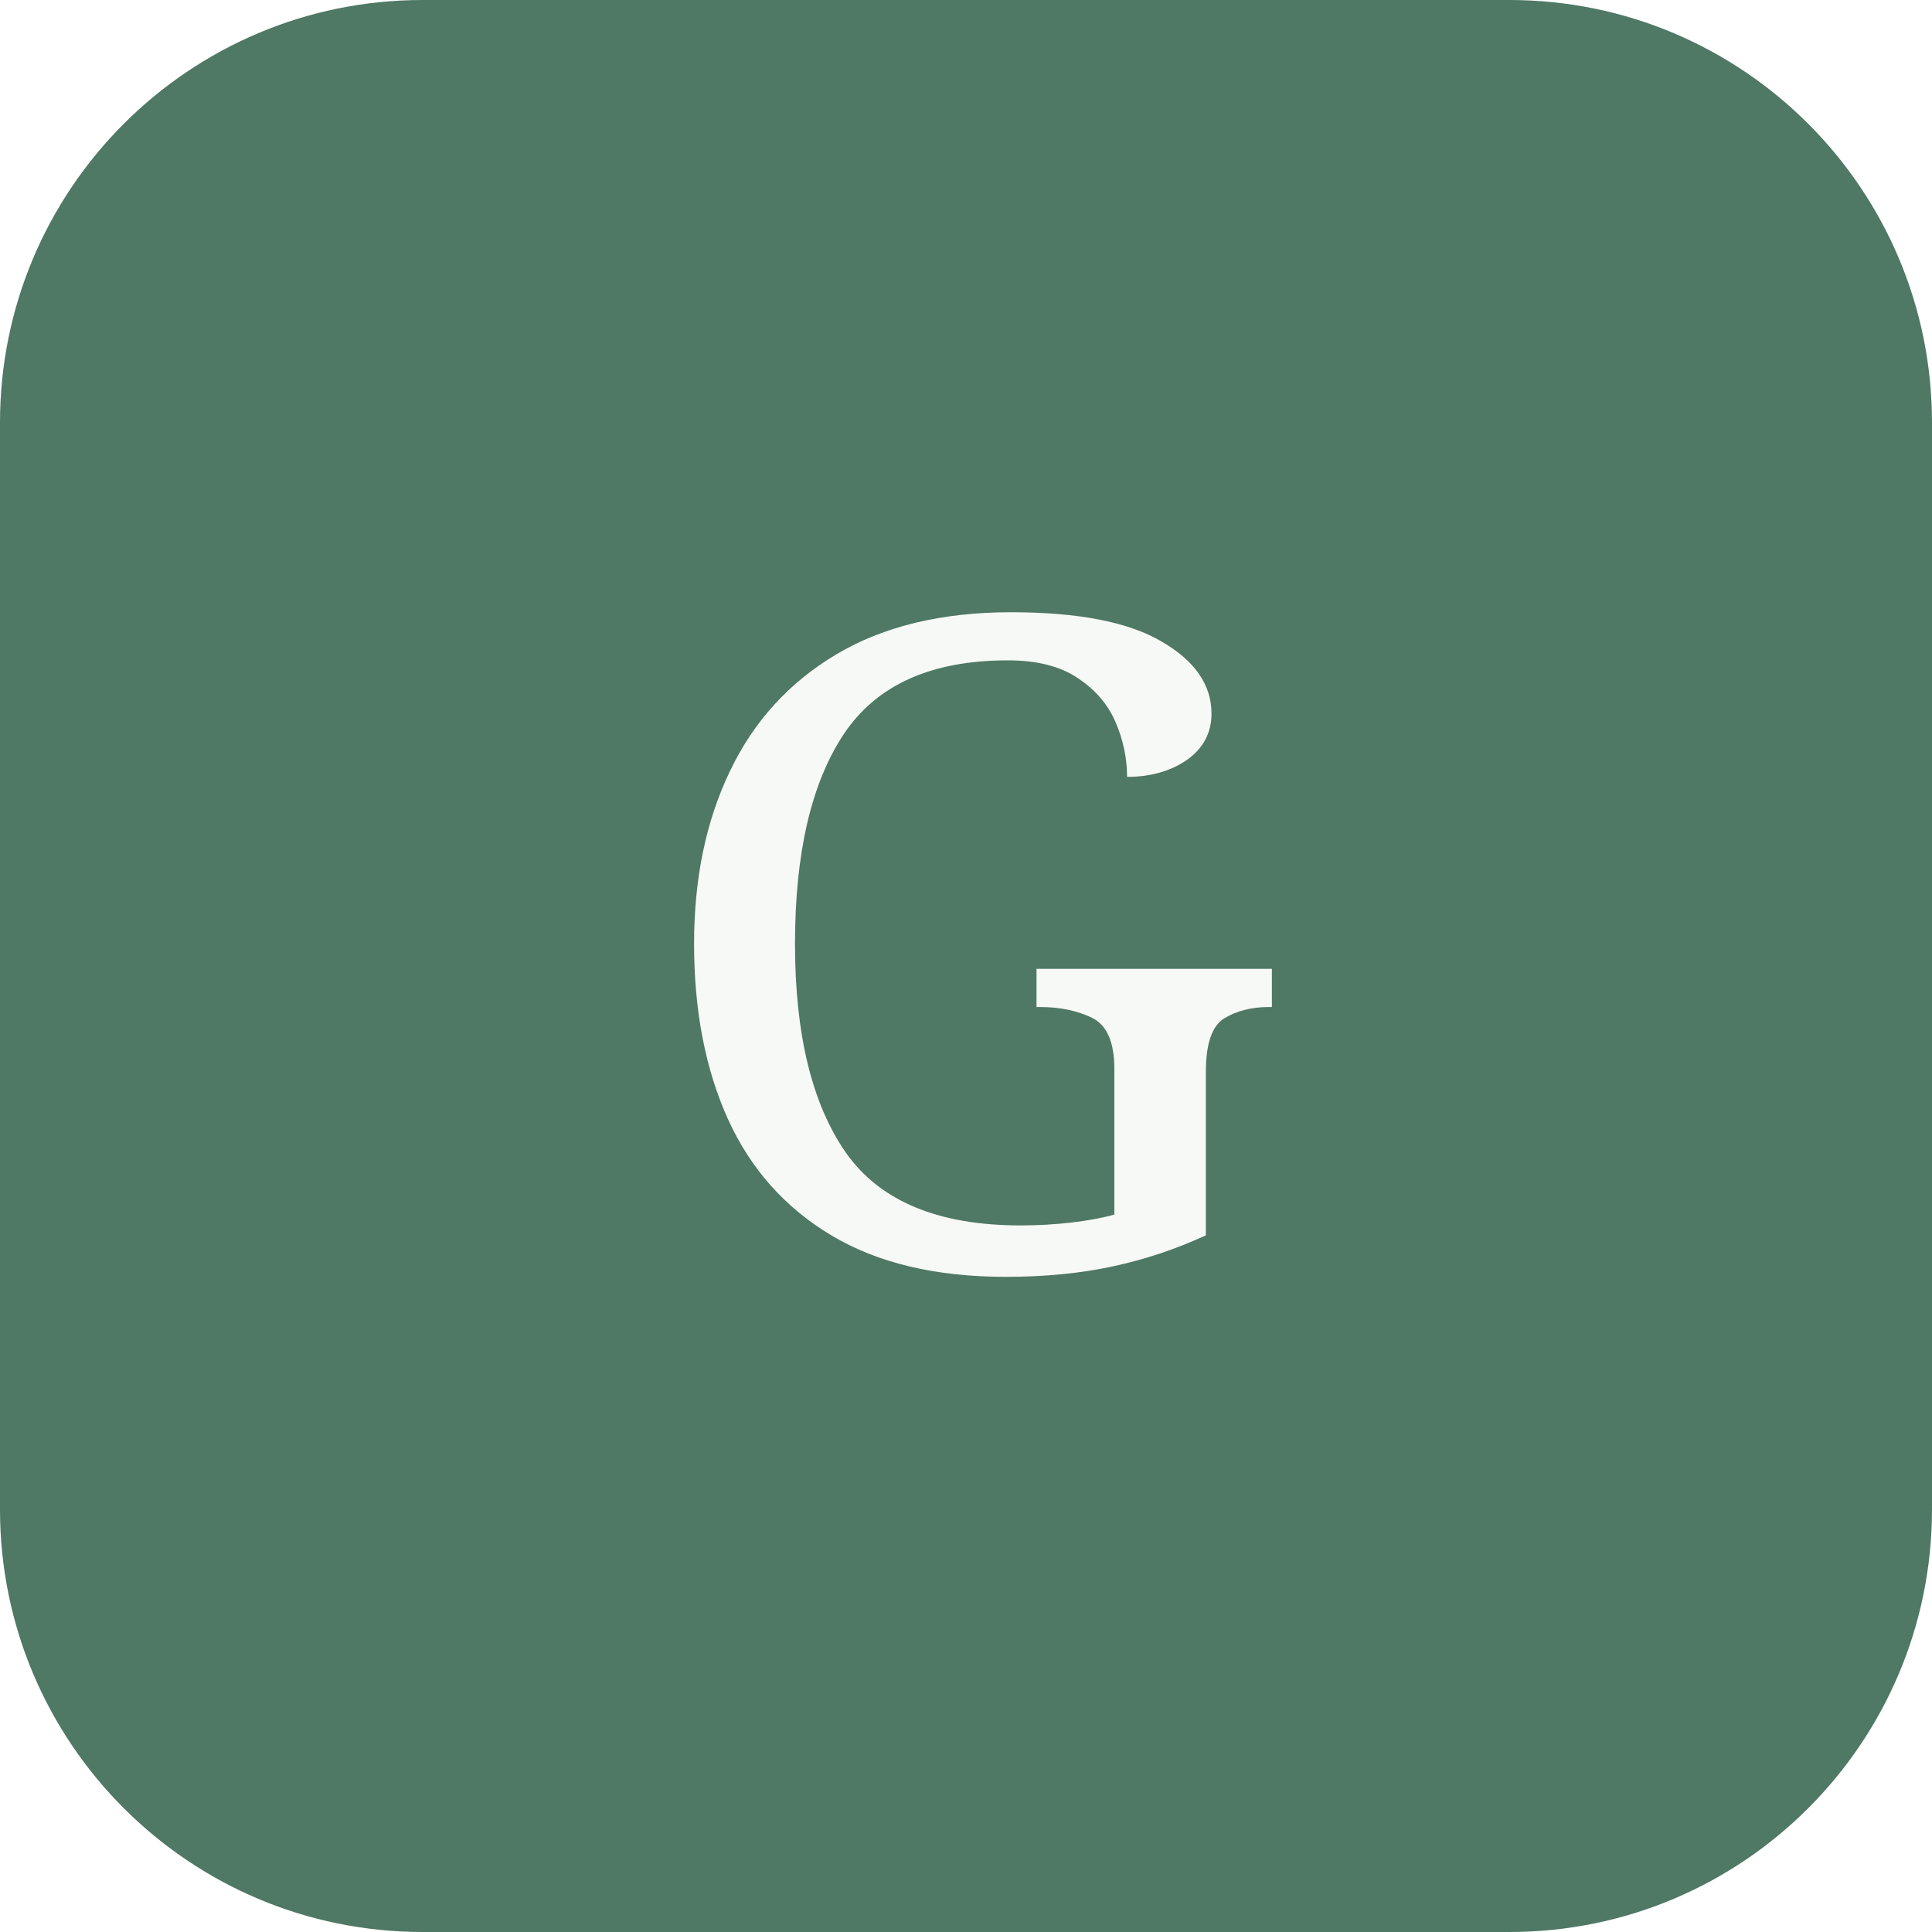
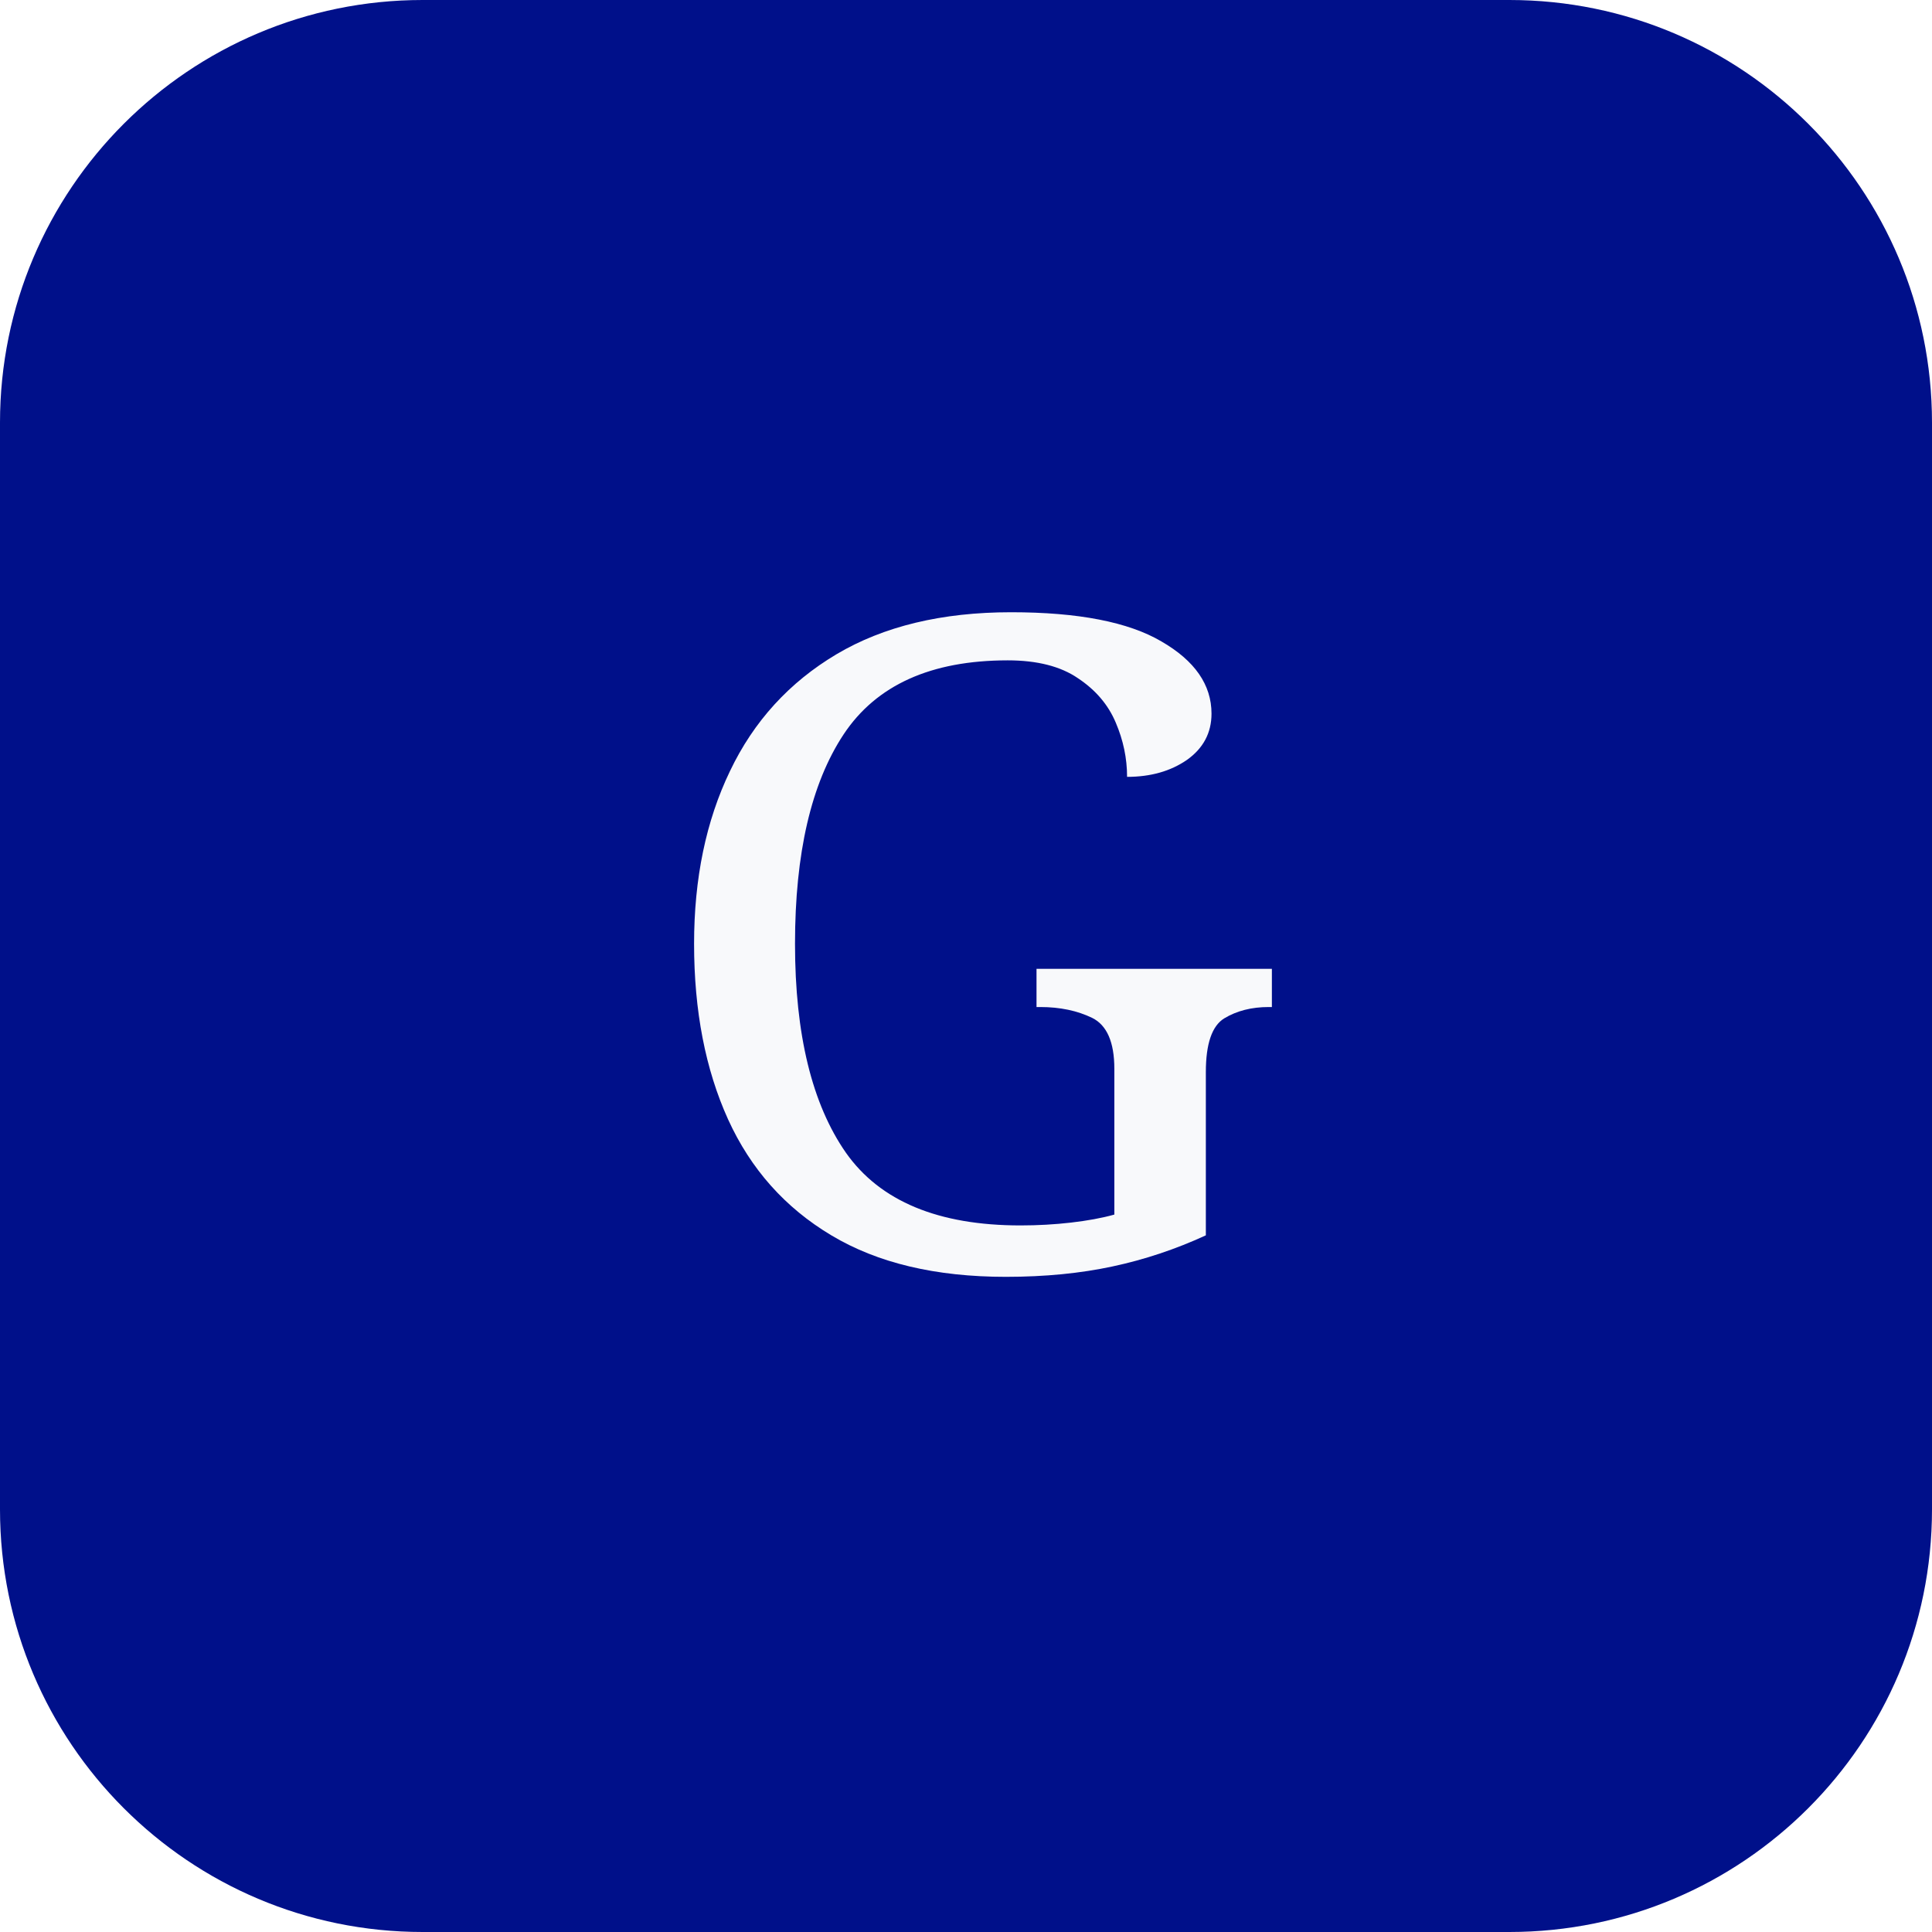
<svg xmlns="http://www.w3.org/2000/svg" viewBox="0 0 64 64">
-   <rect width="64" height="64" rx="14" fill="#4F7865" />
-   <text x="32" y="42" font-family="Georgia, serif" font-size="30" fill="#F7F9F6" text-anchor="middle">G</text>
+   <rect width="64" height="64" rx="14" fill="#00108A" />
+   <text x="32" y="42" font-family="Georgia, serif" font-size="30" fill="#F8F9FB" text-anchor="middle">G</text>
</svg>
